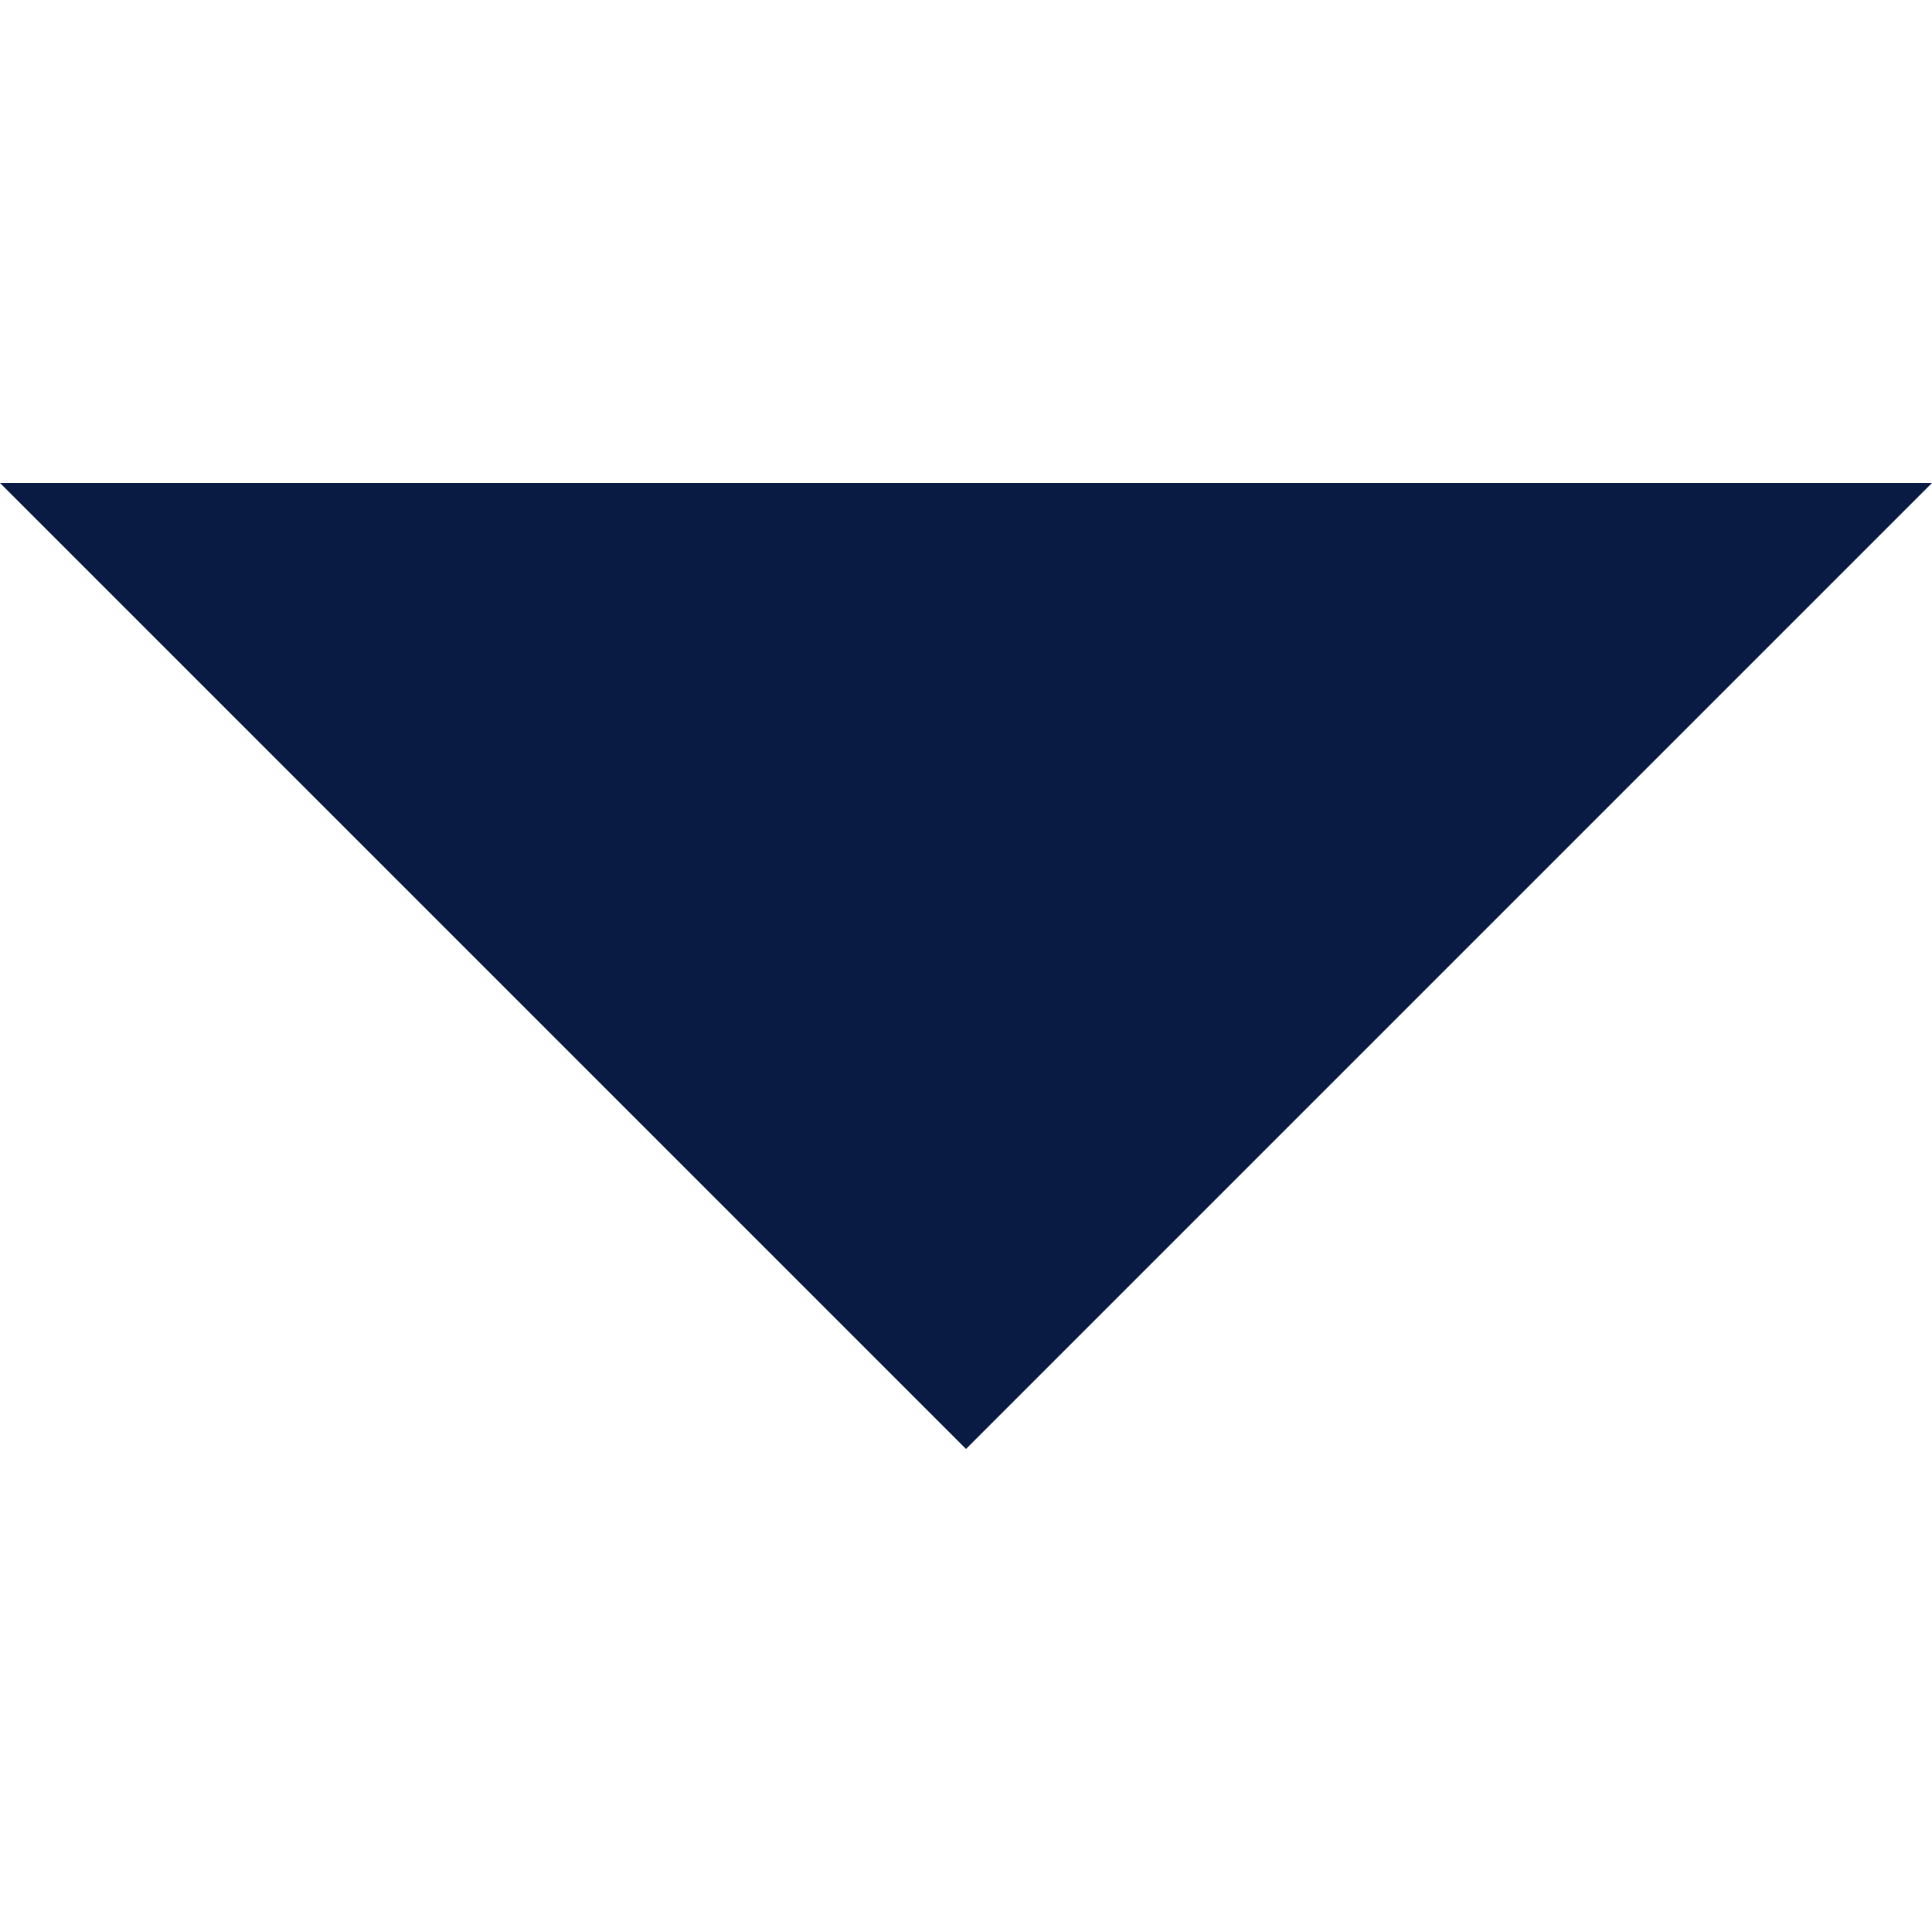
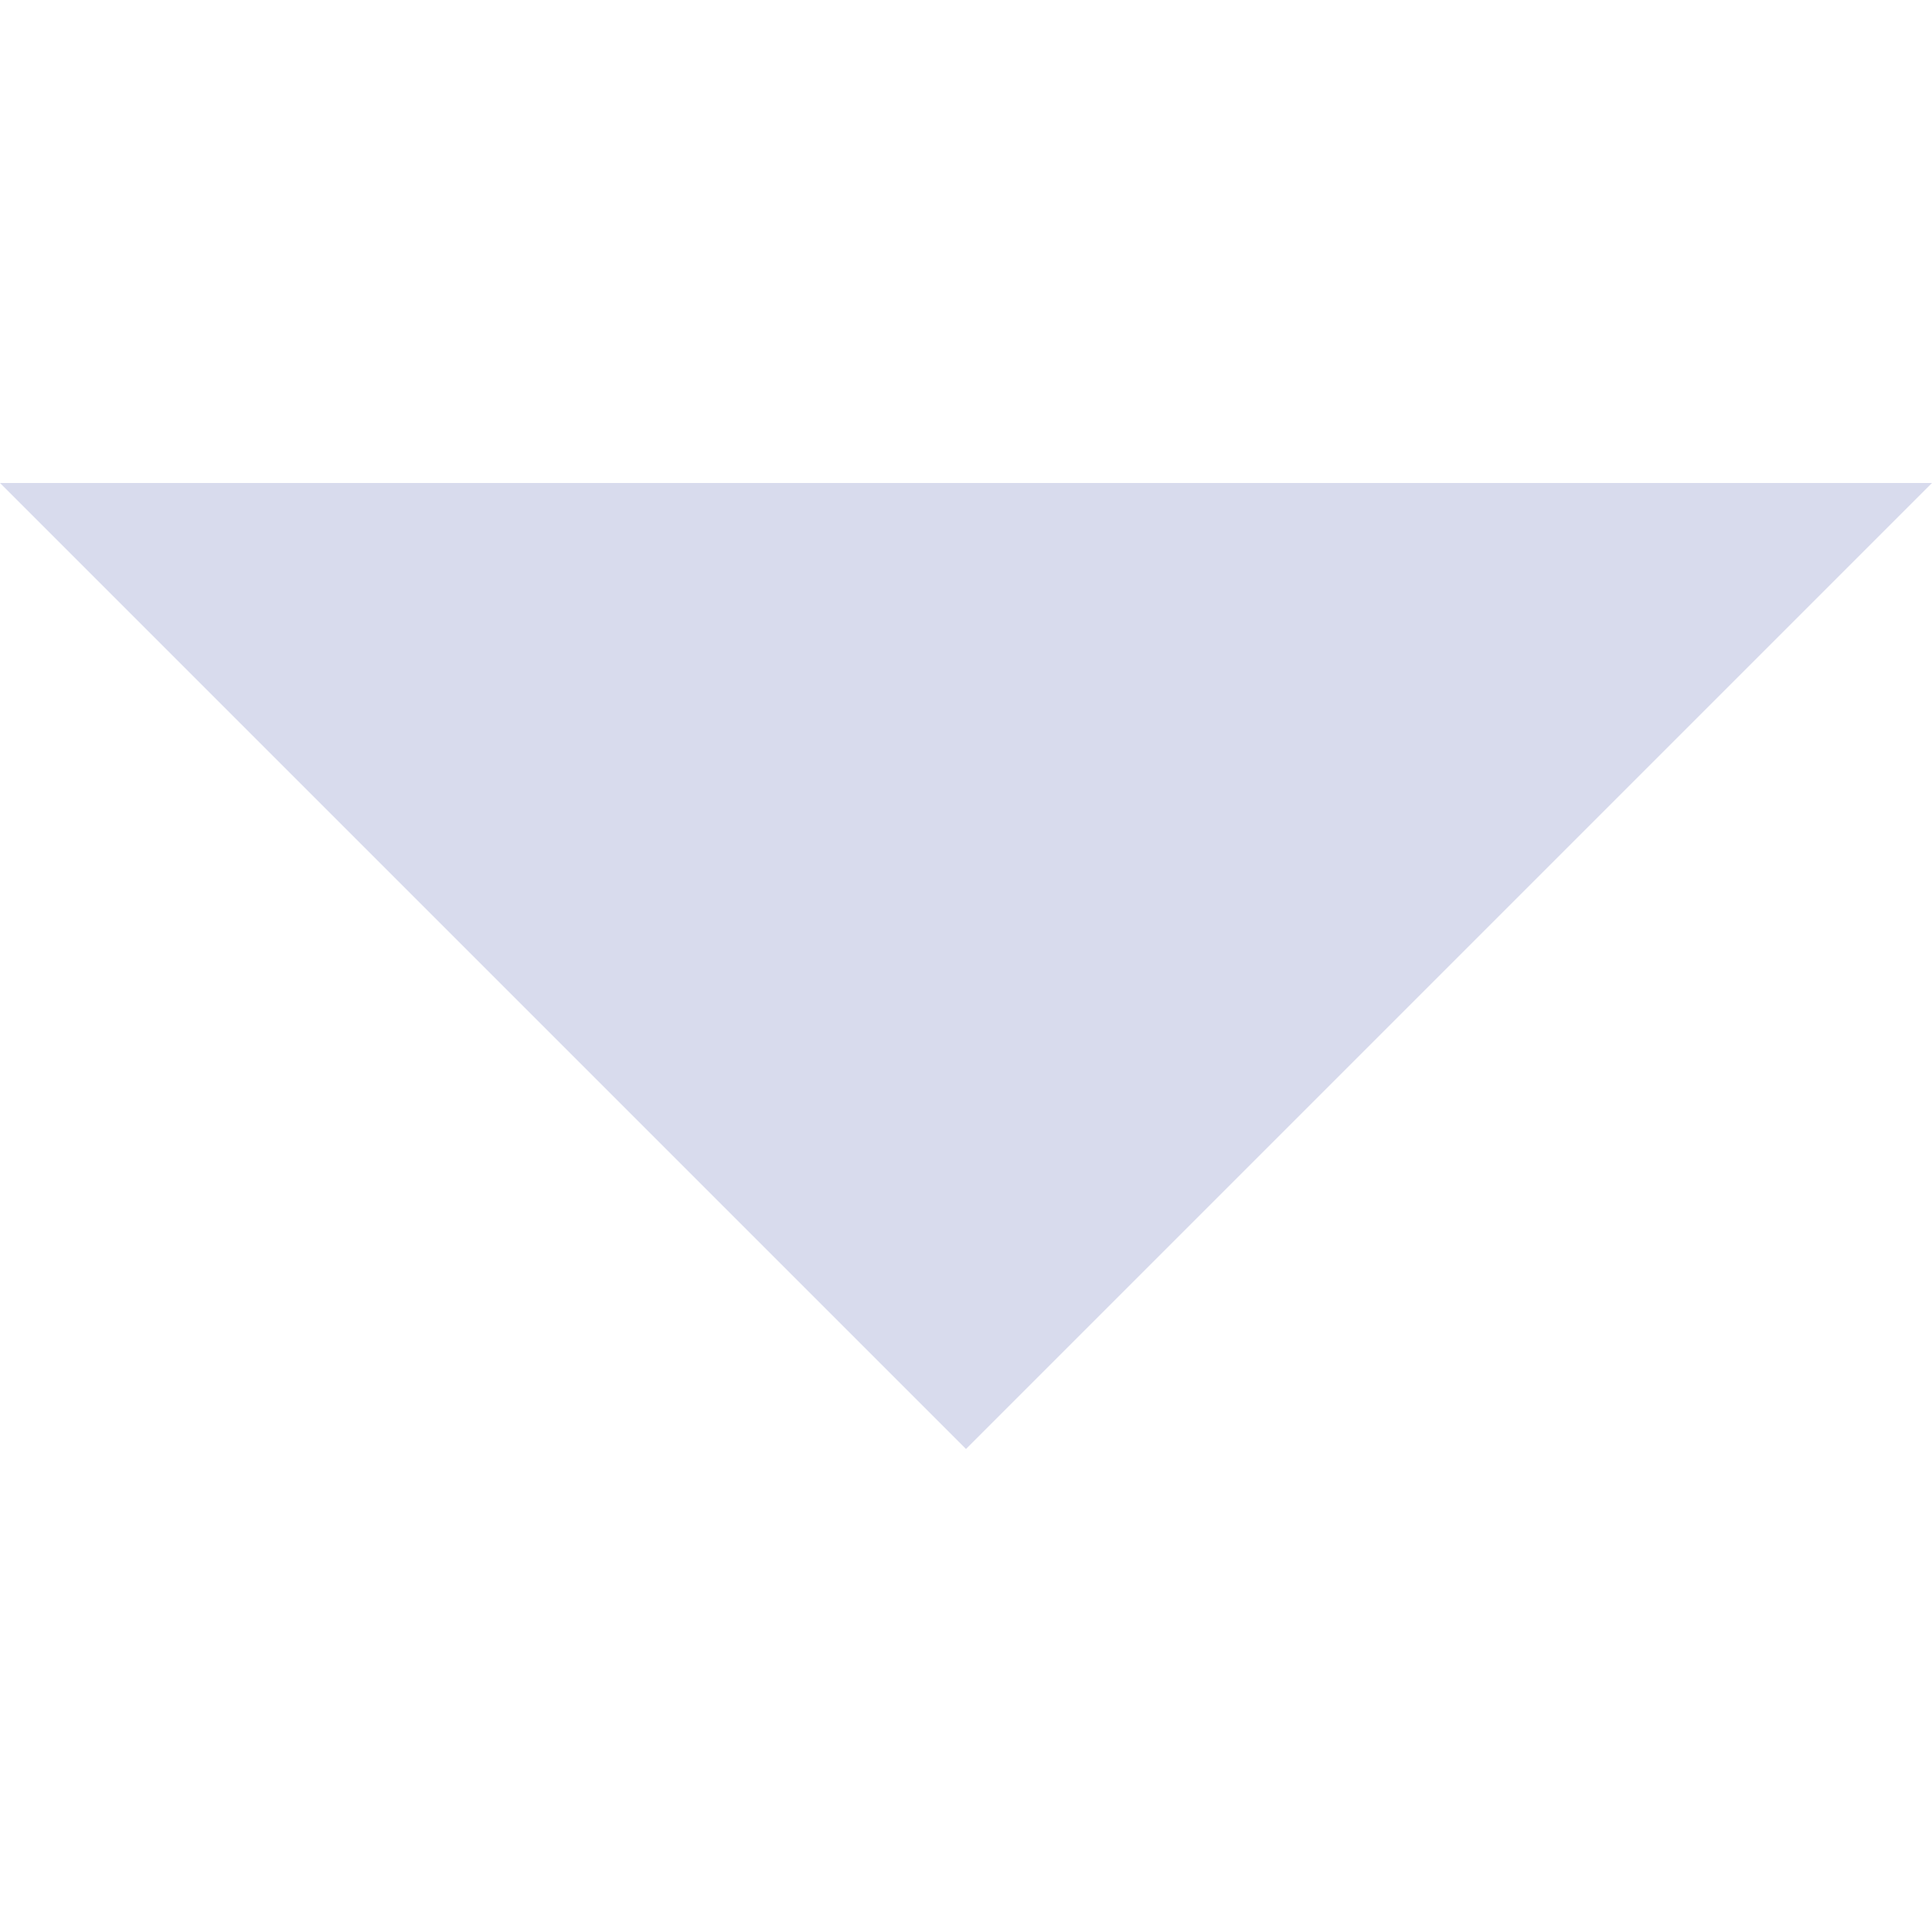
<svg xmlns="http://www.w3.org/2000/svg" version="1.1" x="0px" y="0px" width="255px" height="255px" viewBox="0 0 255 255" style="enable-background:new 0 0 255 255;" xml:space="preserve">
  <g>
    <g id="arrow-drop-down">
-       <polygon points="0,63.75 127.5,191.25 255,63.75" fill="#0a1b43" />
+       <polygon points="0,63.75 127.5,191.25 255,63.75" fill="#d8dbed" />
    </g>
  </g>
</svg>
